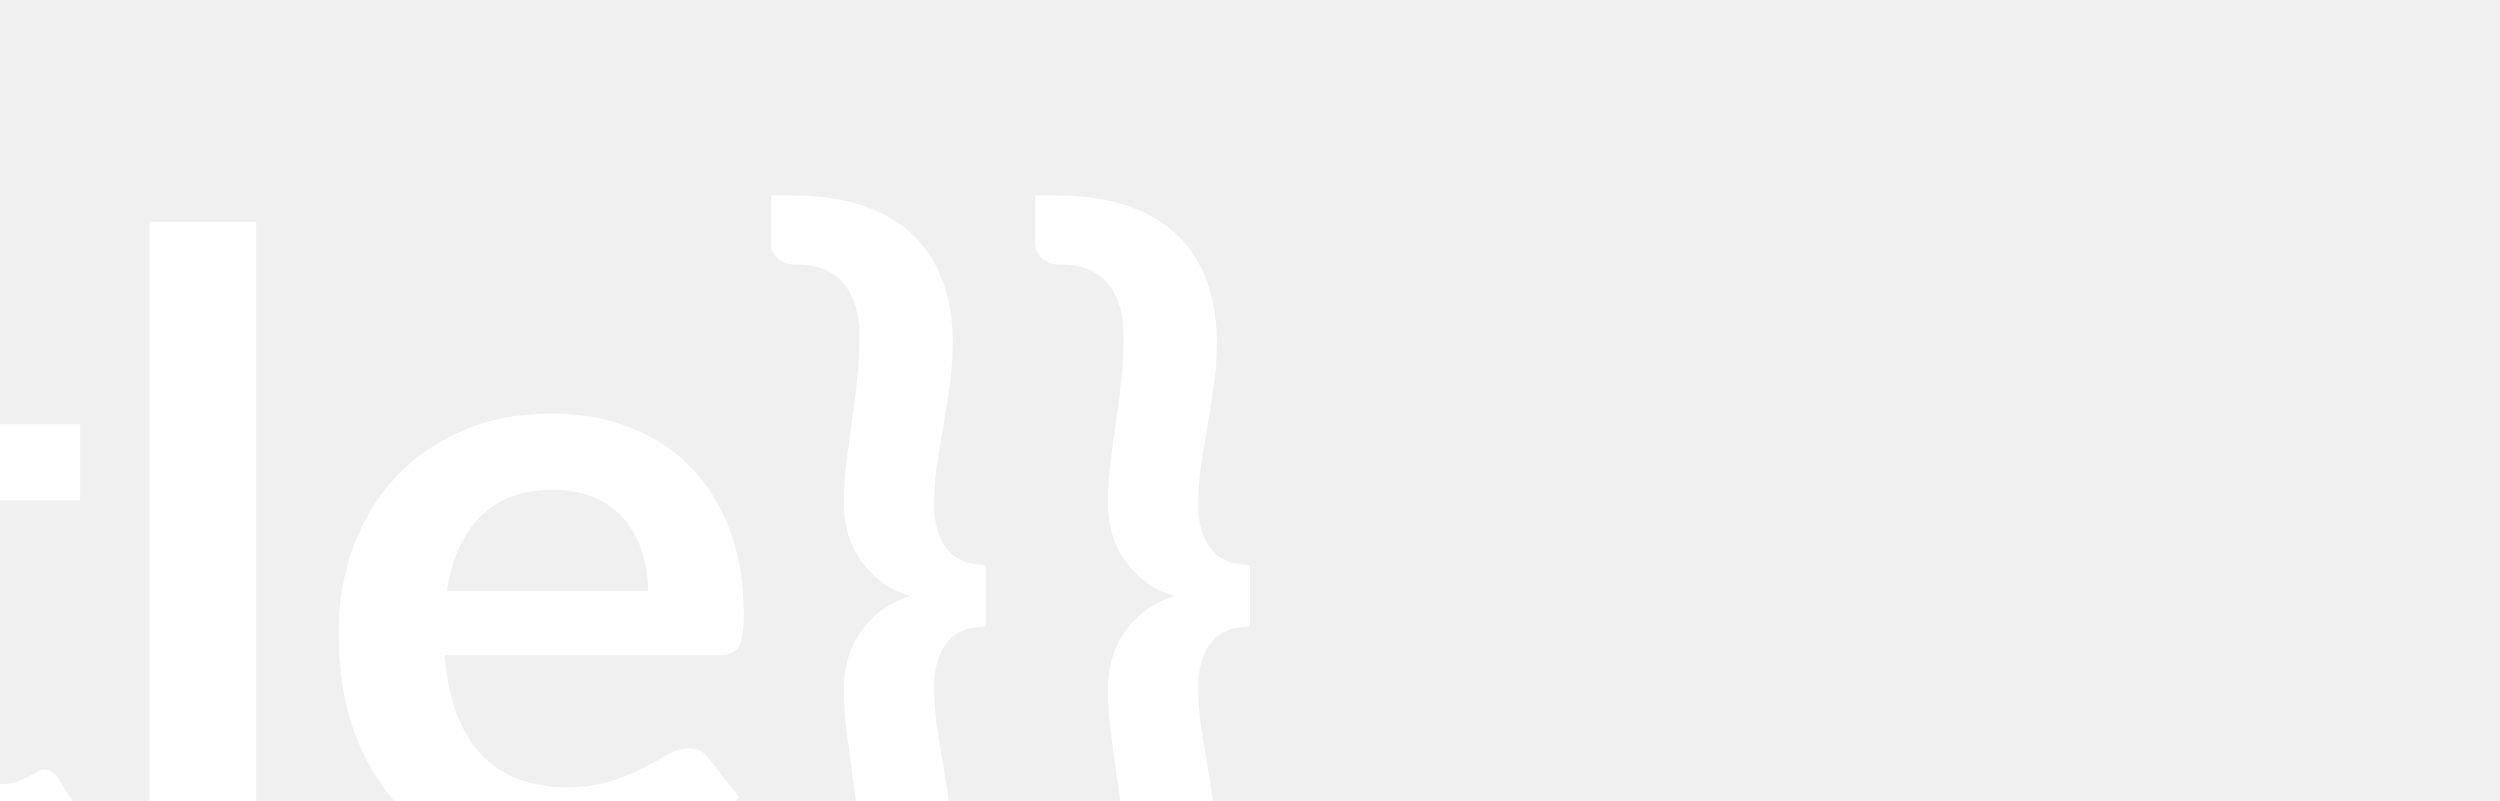
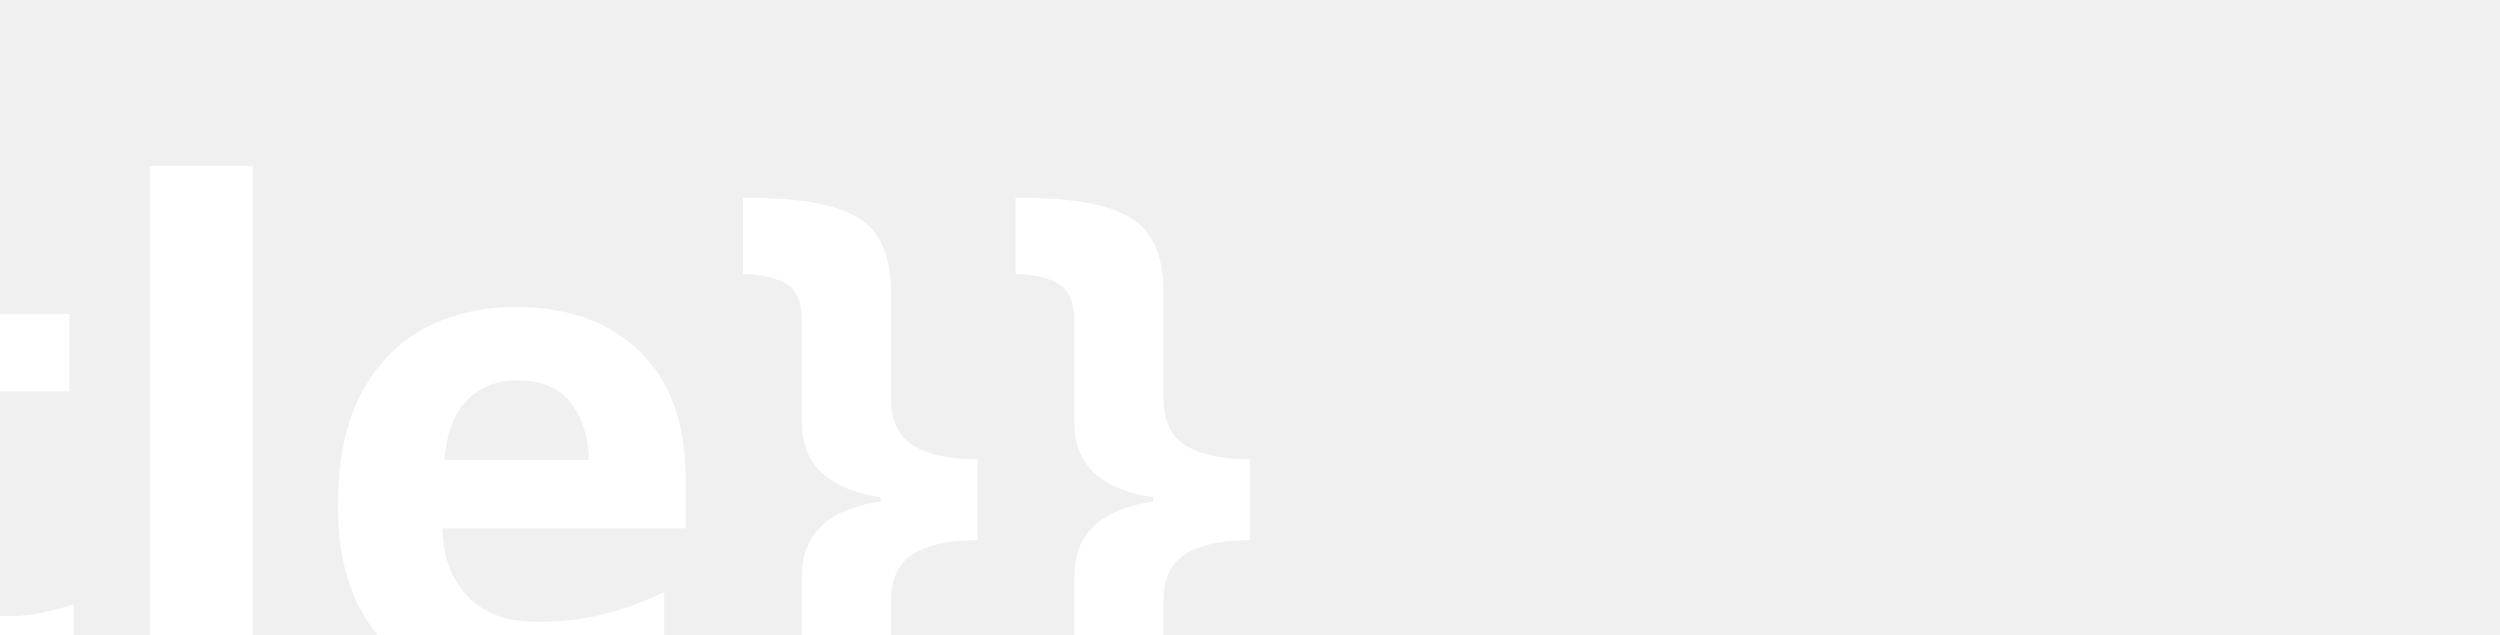
<svg xmlns="http://www.w3.org/2000/svg" width="{{width}}" height="{{height}}" viewBox="0 0 {{width}} {{height}}" font-family="Lato">
  <rect x="0" y="0" width="{{width}}" height="{{height}}" fill="#222" />
-   <text x="{{title_x}}" y="70" font-weight="bold" text-anchor="middle" font-size="70" fill="white">{{title}}</text>
+   <text x="{{title_x}}" y="70" font-weight="bold" text-anchor="middle" font-size="70" fill="white" font-family="'Noto Sans'">{{title}}</text>
  <defs>
    {{gradient}}
    <linearGradient id="Bronze" x1="0" x2="1" y1="0" y2="0">
      <stop class="stop1" offset="0%" stop-color="rgb(150, 92, 44)" />
      <stop class="stop2" offset="50%" stop-color="rgb(255, 218, 189)" />
      <stop class="stop3" offset="100%" stop-color="rgb(150, 92, 44)" />
    </linearGradient>
    <linearGradient id="Silver" x1="0" x2="1" y1="0" y2="0">
      <stop class="stop1" offset="0%" stop-color="rgb(128, 128, 128)" />
      <stop class="stop2" offset="50%" stop-color="rgb(255, 255, 255)" />
      <stop class="stop3" offset="100%" stop-color="rgb(128, 128, 128)" />
    </linearGradient>
    <linearGradient id="Gold" x1="0" x2="1" y1="0" y2="0">
      <stop class="stop1" offset="0%" stop-color="rgb(255, 215, 0)" />
      <stop class="stop2" offset="50%" stop-color="rgb(255, 255, 255)" />
      <stop class="stop3" offset="100%" stop-color="rgb(255, 215, 0)" />
    </linearGradient>
  </defs>
  {{rows}}
  {{circles}}
</svg>
